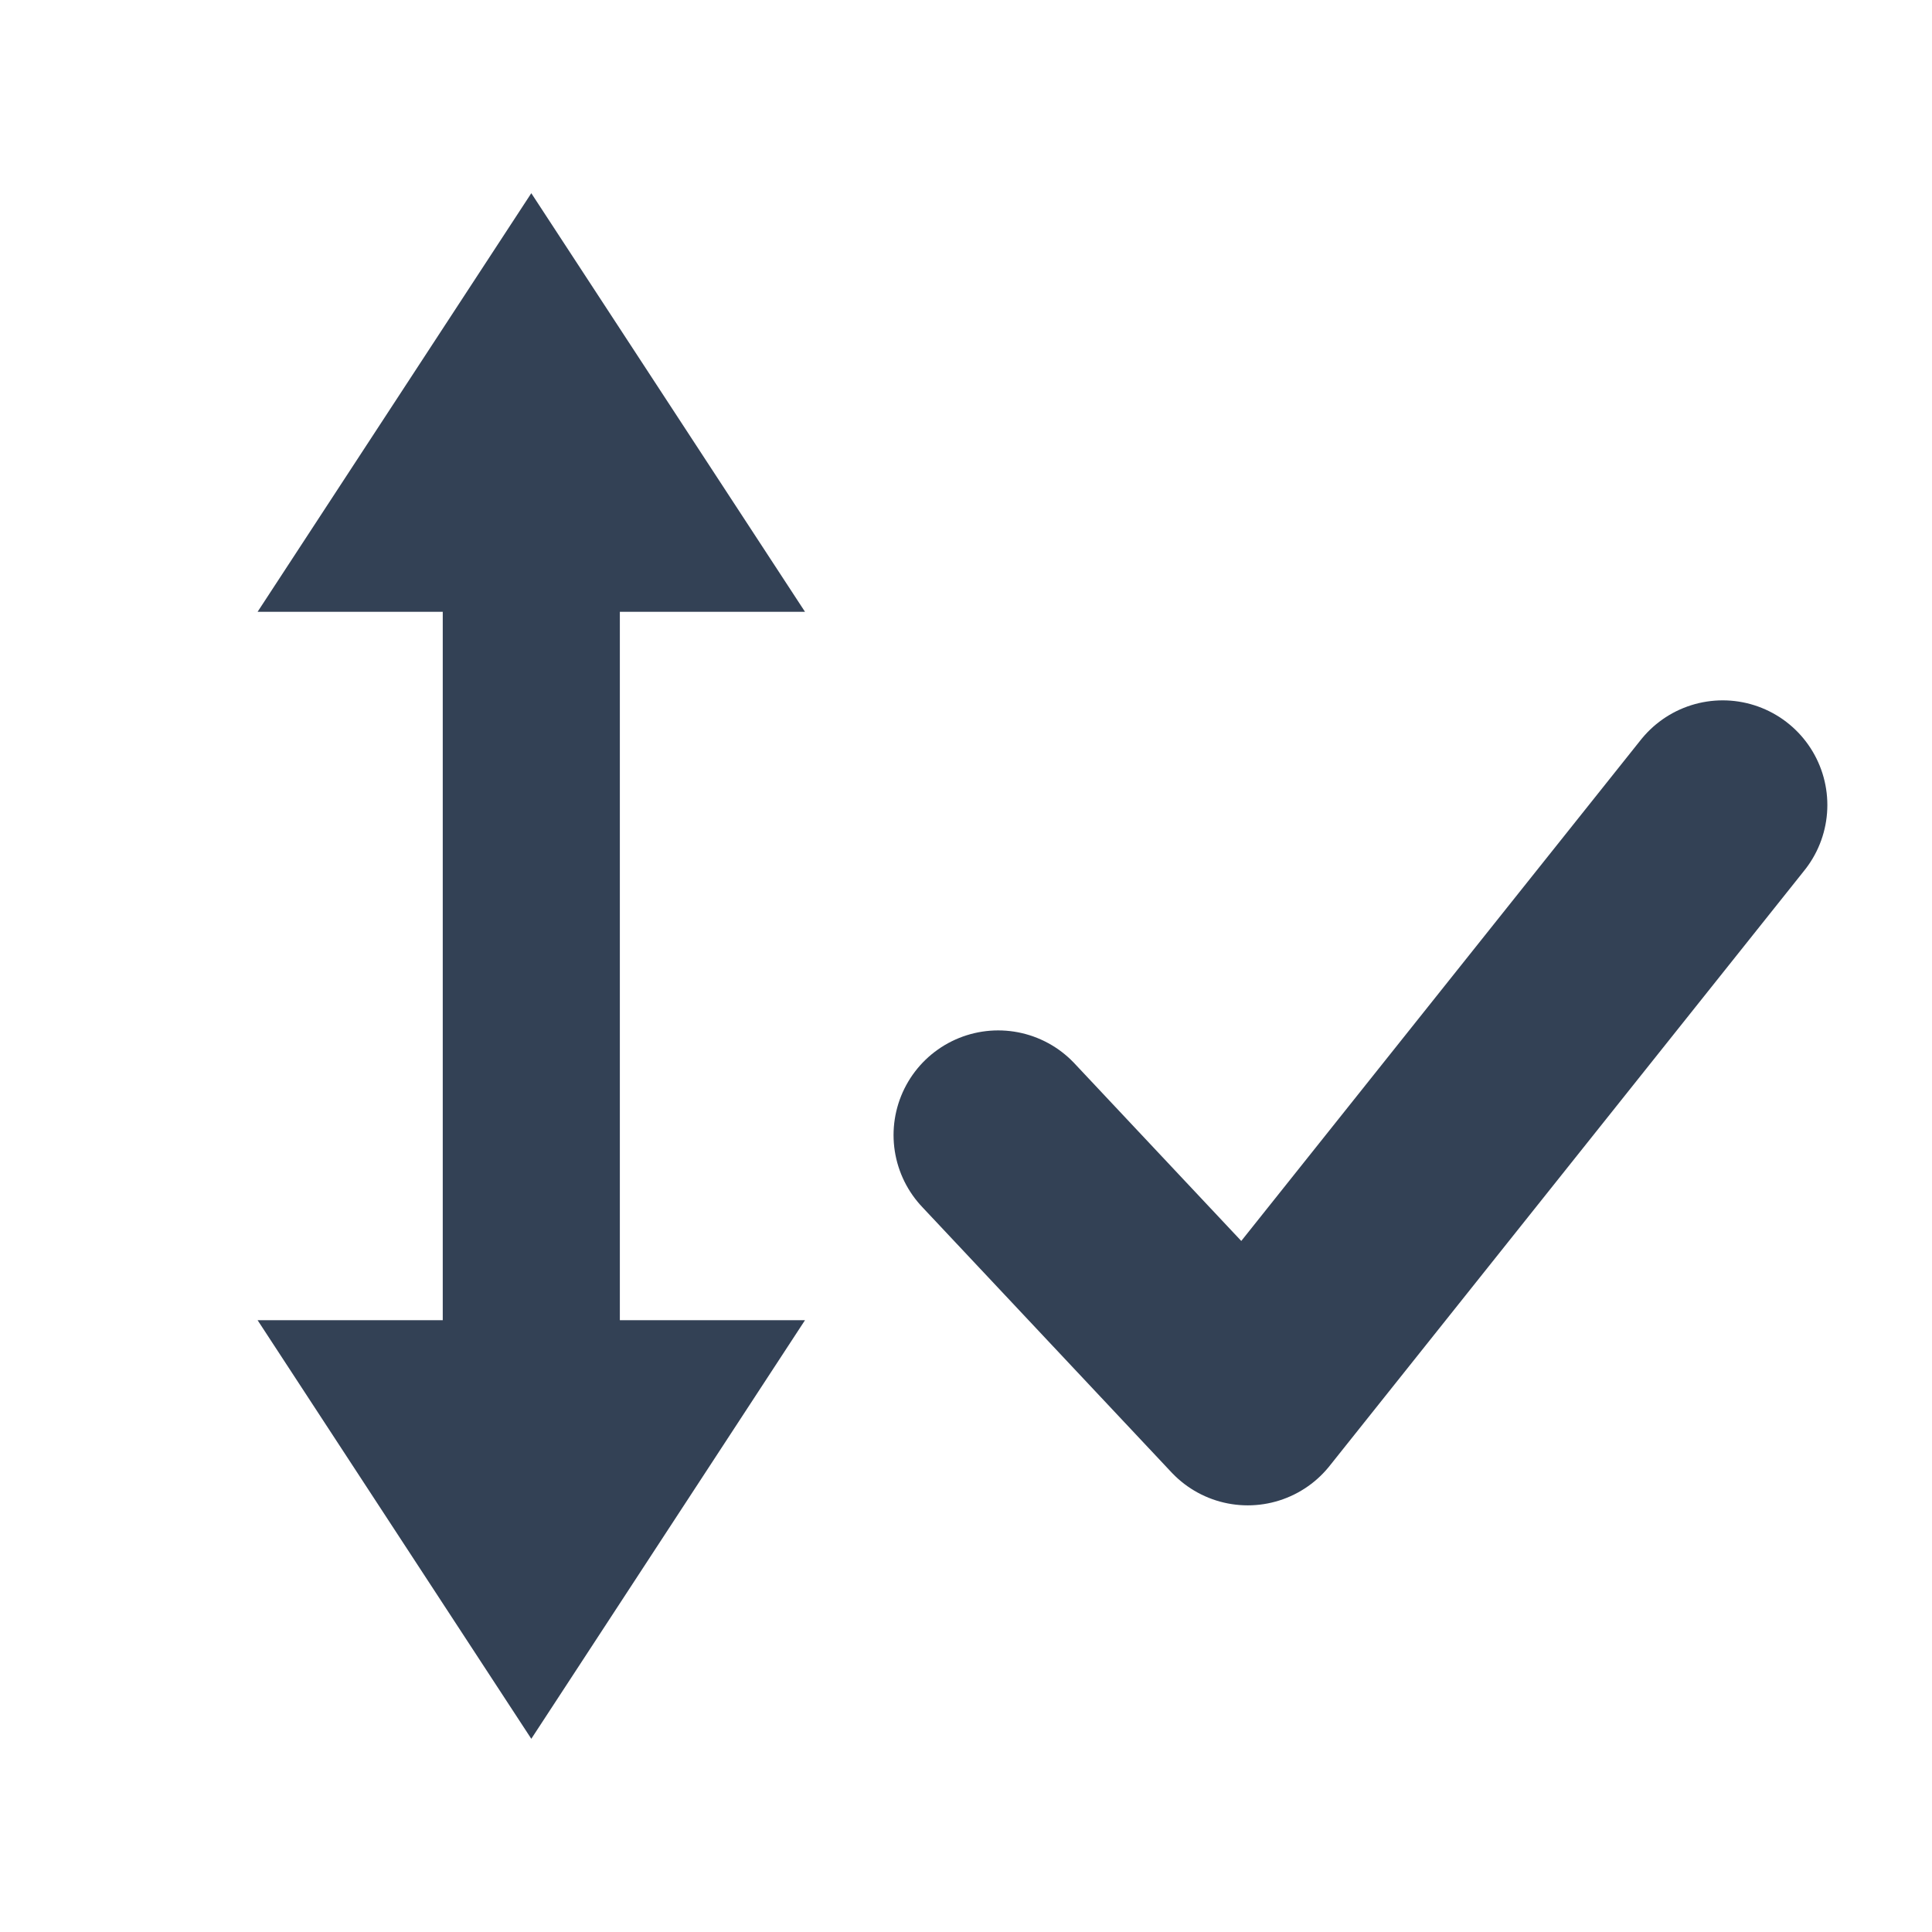
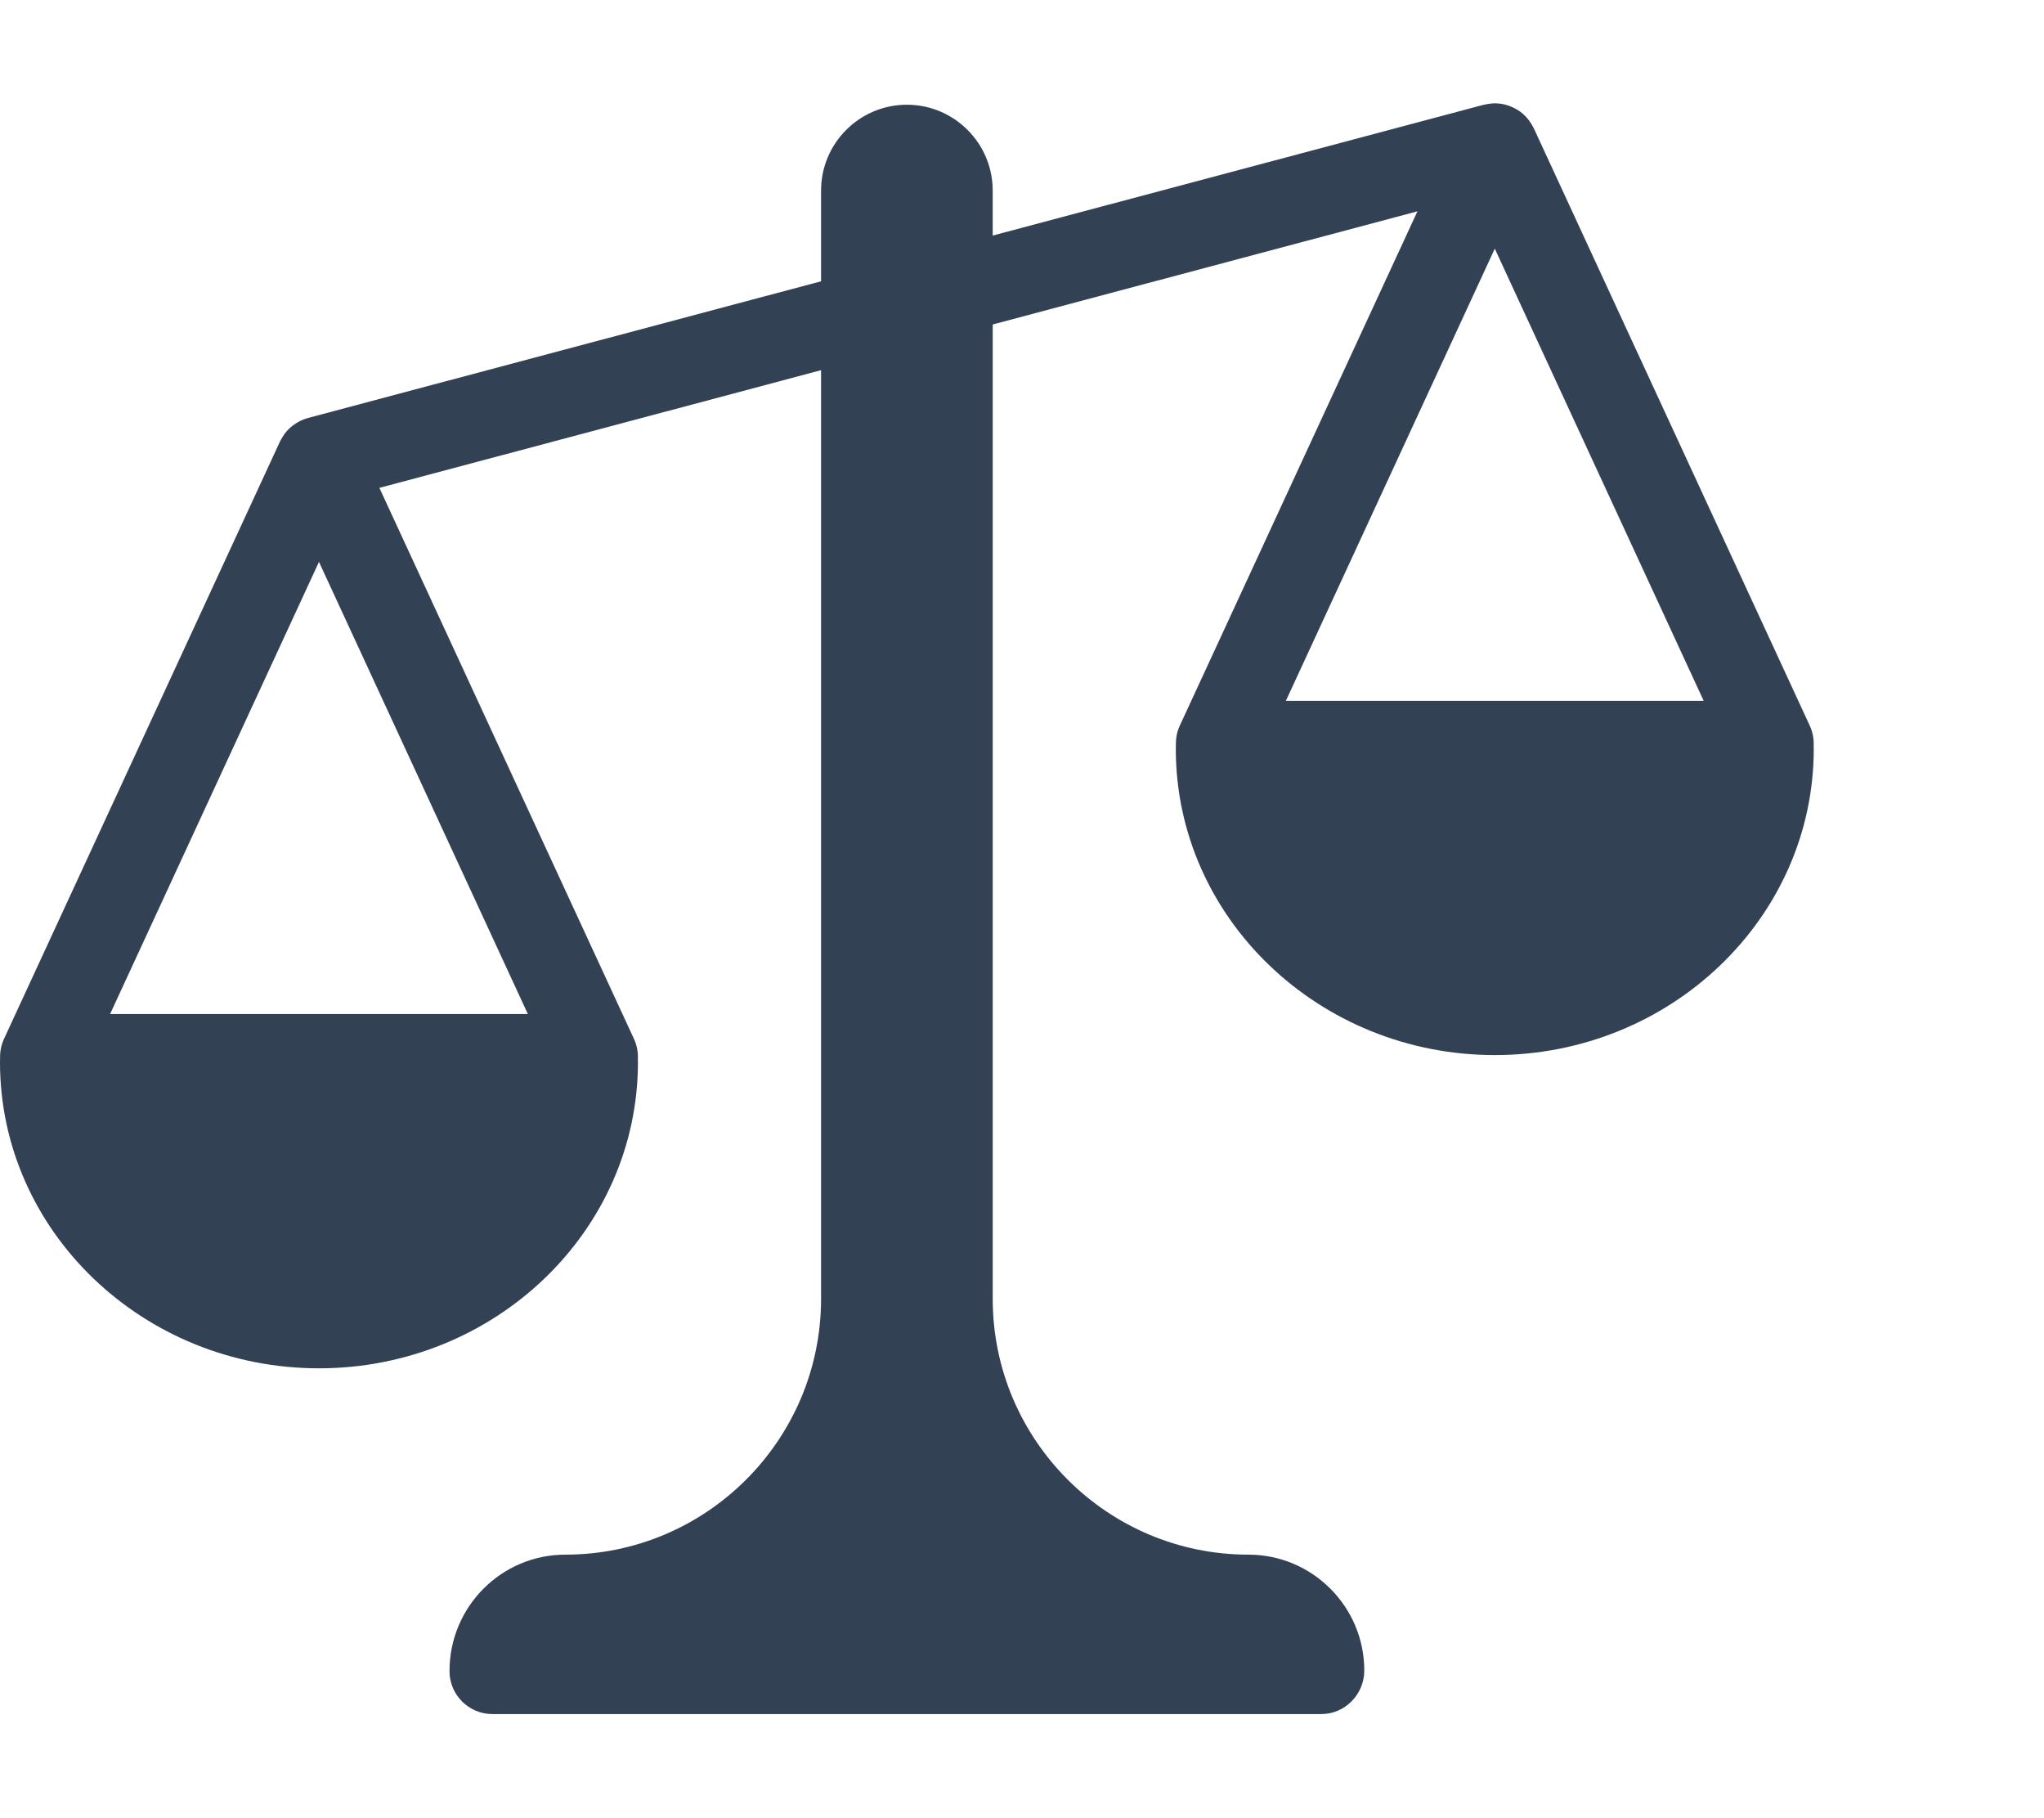
- <svg xmlns="http://www.w3.org/2000/svg" viewBox="0 0 24 24" width="24" height="24">
-   <path d="M6.6 2.4l3.4 5.2H7.7v8.8h2.3l-3.4 5.2-3.4-5.2h2.3V7.6H3.2z" fill="#334155" />
-   <path d="M12.4 14.1l3.1 3.3 5.9-7.4" fill="none" stroke="#334155" stroke-width="2.6" stroke-linecap="round" stroke-linejoin="round" />
+ <svg xmlns="http://www.w3.org/2000/svg" viewBox="0 0 238 211.188" width="27" height="24">
+   <path fill="#334155" d="M211.18,86.626c0.037-0.789-0.108-1.588-0.45-2.328L178.59,14.745c-0.012-0.026-0.029-0.048-0.041-0.074c-0.035-0.073-0.078-0.139-0.116-0.21c-0.105-0.193-0.219-0.377-0.346-0.551c-0.056-0.077-0.112-0.153-0.172-0.227c-0.155-0.189-0.321-0.366-0.5-0.529c-0.033-0.03-0.061-0.064-0.094-0.093c-0.214-0.185-0.446-0.346-0.688-0.492c-0.071-0.043-0.145-0.079-0.218-0.119c-0.188-0.102-0.382-0.19-0.583-0.267c-0.079-0.03-0.156-0.062-0.236-0.088c-0.271-0.088-0.547-0.16-0.833-0.201c-0.03-0.004-0.061-0.003-0.091-0.007c-0.205-0.026-0.411-0.045-0.621-0.045c-0.058,0-0.114,0.01-0.172,0.012c-0.086,0.003-0.172,0.011-0.259,0.019c-0.246,0.021-0.487,0.06-0.723,0.116c-0.045,0.01-0.089,0.01-0.133,0.021l-57.176,15.228v-5.239c0-5.51-4.482-9.992-9.992-9.992s-9.992,4.482-9.992,9.992v10.562l-59.75,15.913c-0.018,0.005-0.032,0.014-0.05,0.019c-0.286,0.08-0.563,0.185-0.828,0.312c-0.073,0.035-0.139,0.076-0.209,0.114c-0.192,0.104-0.377,0.22-0.554,0.349c-0.073,0.053-0.146,0.104-0.216,0.16c-0.22,0.178-0.43,0.37-0.618,0.585c-0.013,0.014-0.022,0.031-0.035,0.046c-0.174,0.203-0.328,0.424-0.469,0.656c-0.045,0.075-0.084,0.151-0.126,0.228c-0.048,0.089-0.104,0.173-0.147,0.266L0.461,120.762c-0.328,0.711-0.471,1.475-0.45,2.234C0.005,123.154,0,123.311,0,123.469c0,19.646,16.661,35.63,37.14,35.63s37.14-15.983,37.14-35.63c0-0.127-0.004-0.253-0.008-0.379c0.037-0.79-0.108-1.589-0.45-2.329L44.175,56.607l51.429-13.697v108.106c0,16.417-13.356,29.773-29.773,29.773c-7.439,0-13.492,6.052-13.492,13.558c0,2.761,2.238,5,5,5h96.516c2.762,0,5-2.305,5-5.066c0-7.439-6.053-13.492-13.492-13.492c-16.417,0-29.773-13.356-29.773-29.773V37.587l49.455-13.171L137.37,84.297c-0.328,0.711-0.471,1.476-0.45,2.235c-0.005,0.158-0.01,0.315-0.01,0.473c0,19.646,16.661,35.63,37.14,35.63s37.14-15.984,37.14-35.63C211.188,86.878,211.184,86.752,211.18,86.626z M12.818,117.859l24.322-52.634l24.323,52.634H12.818z M174.051,28.761l24.322,52.634h-48.646L174.051,28.761z" />
</svg>
